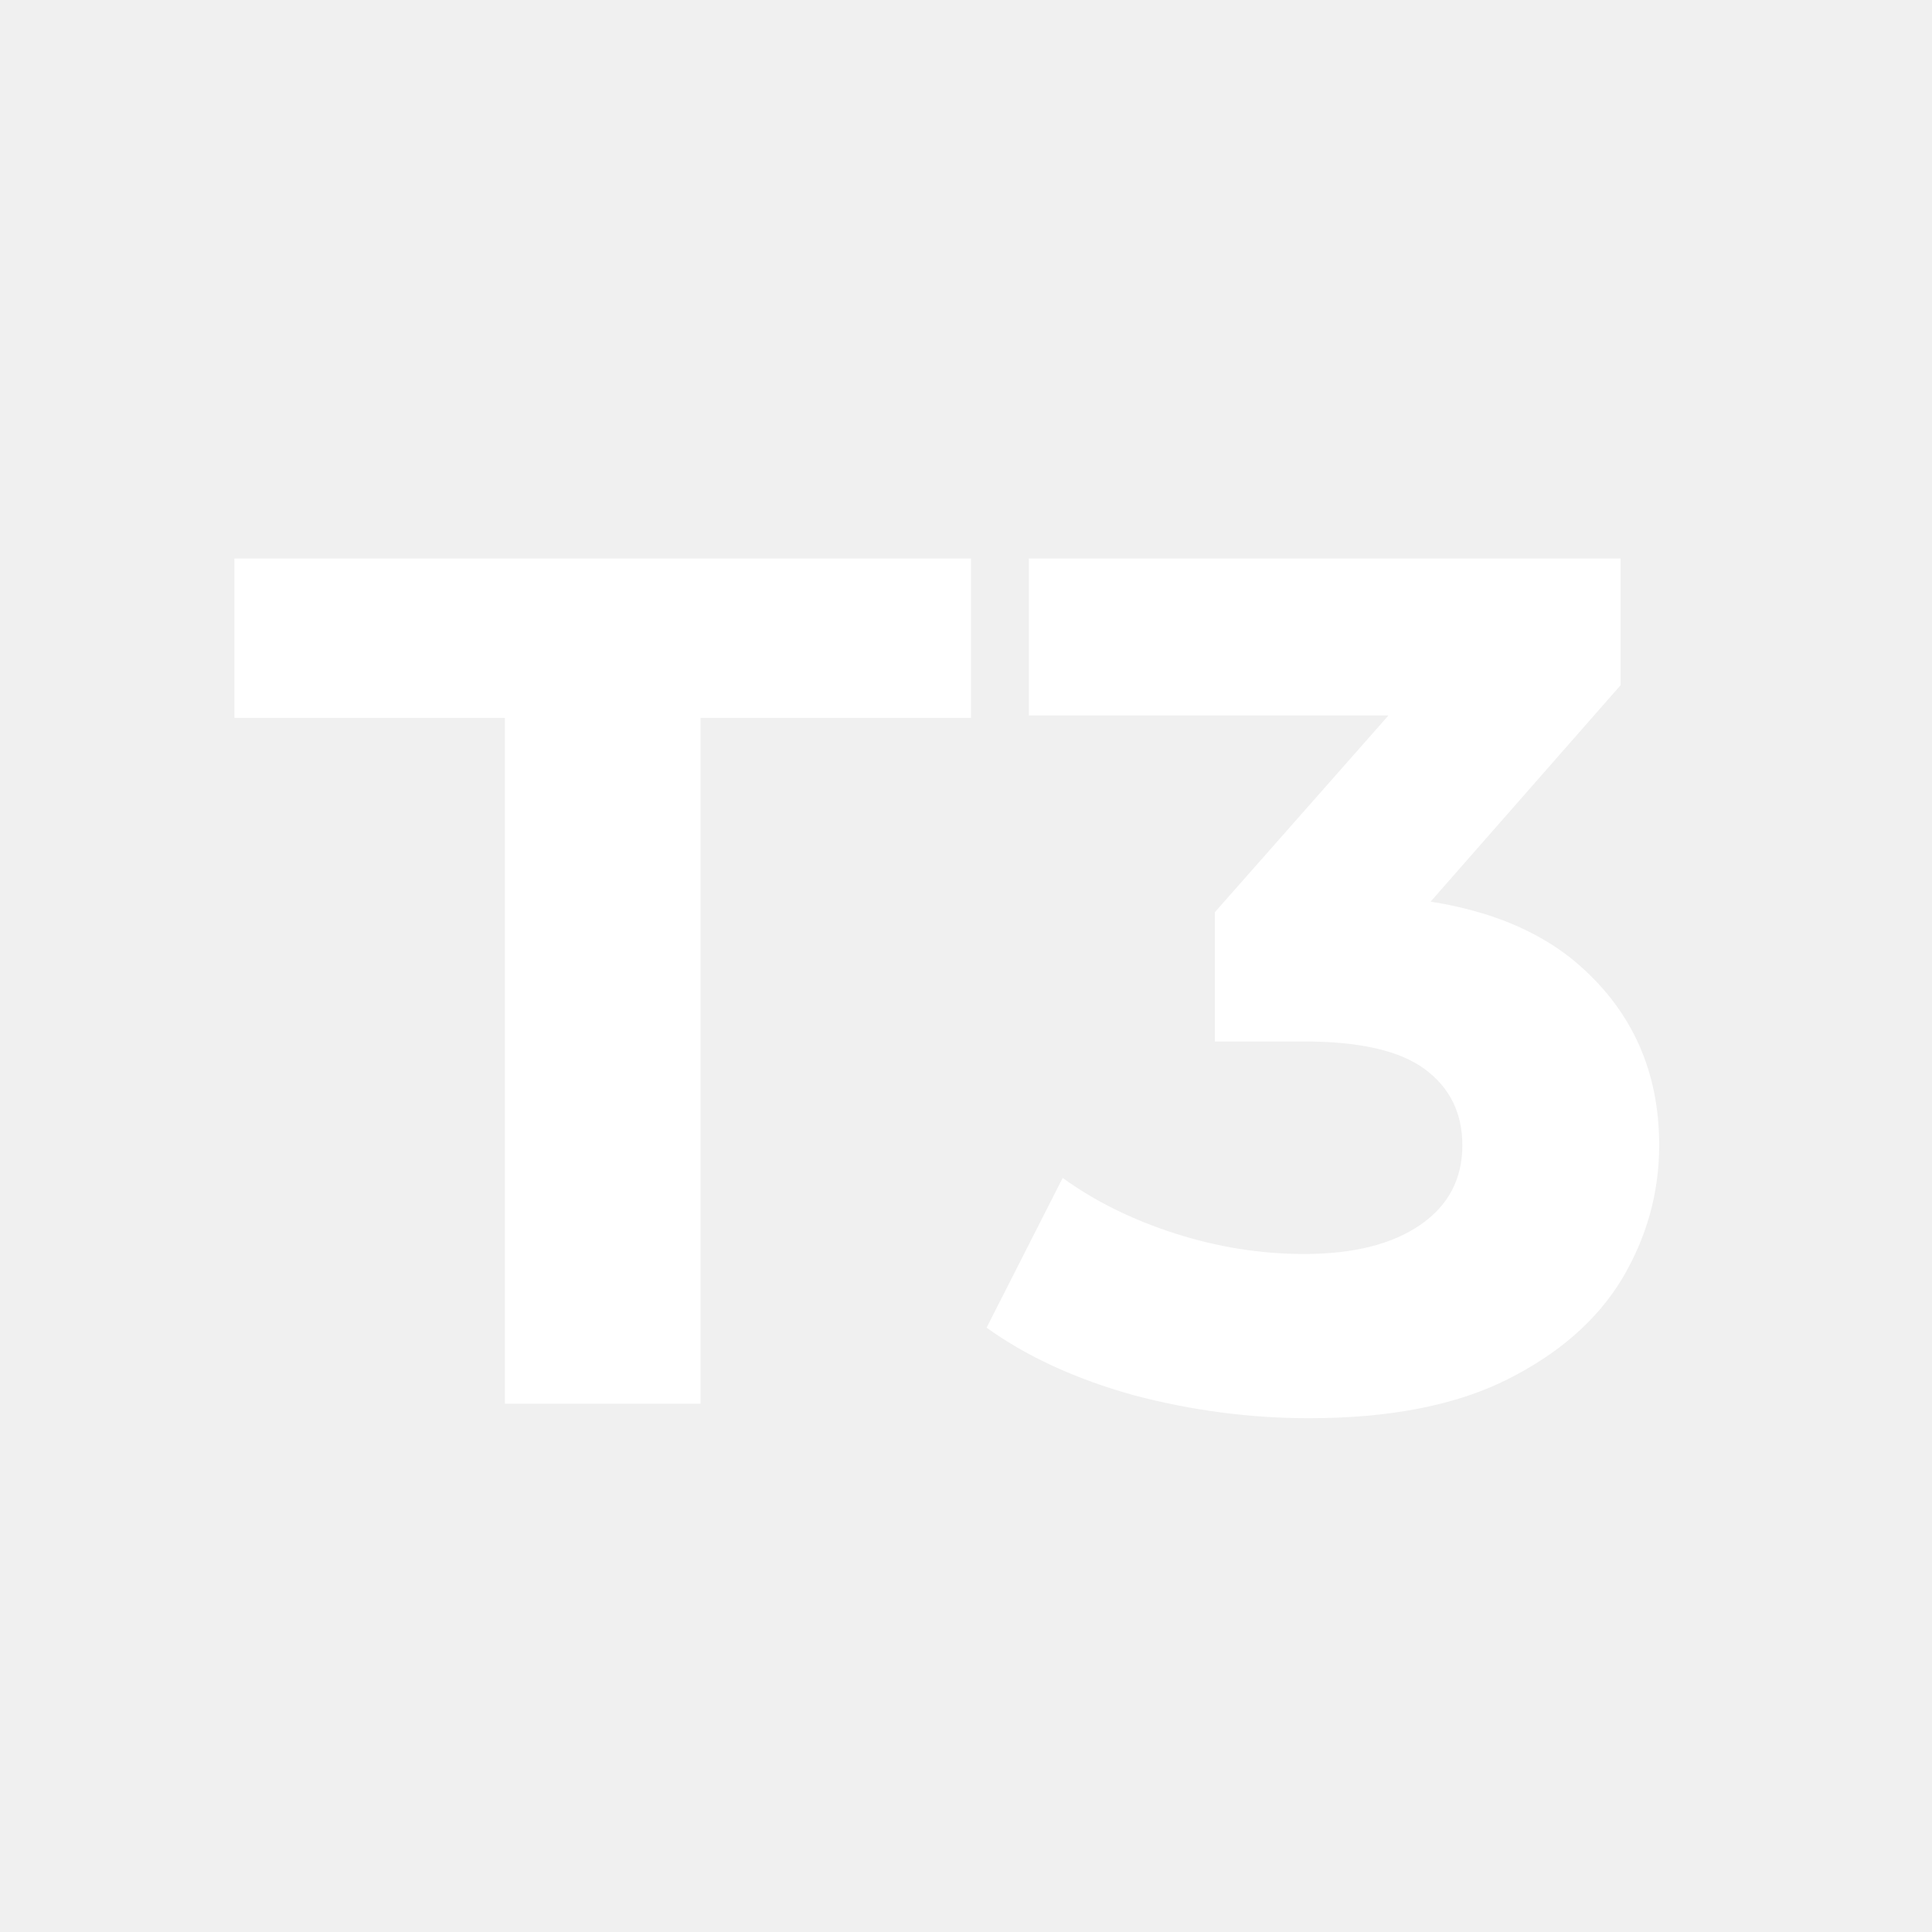
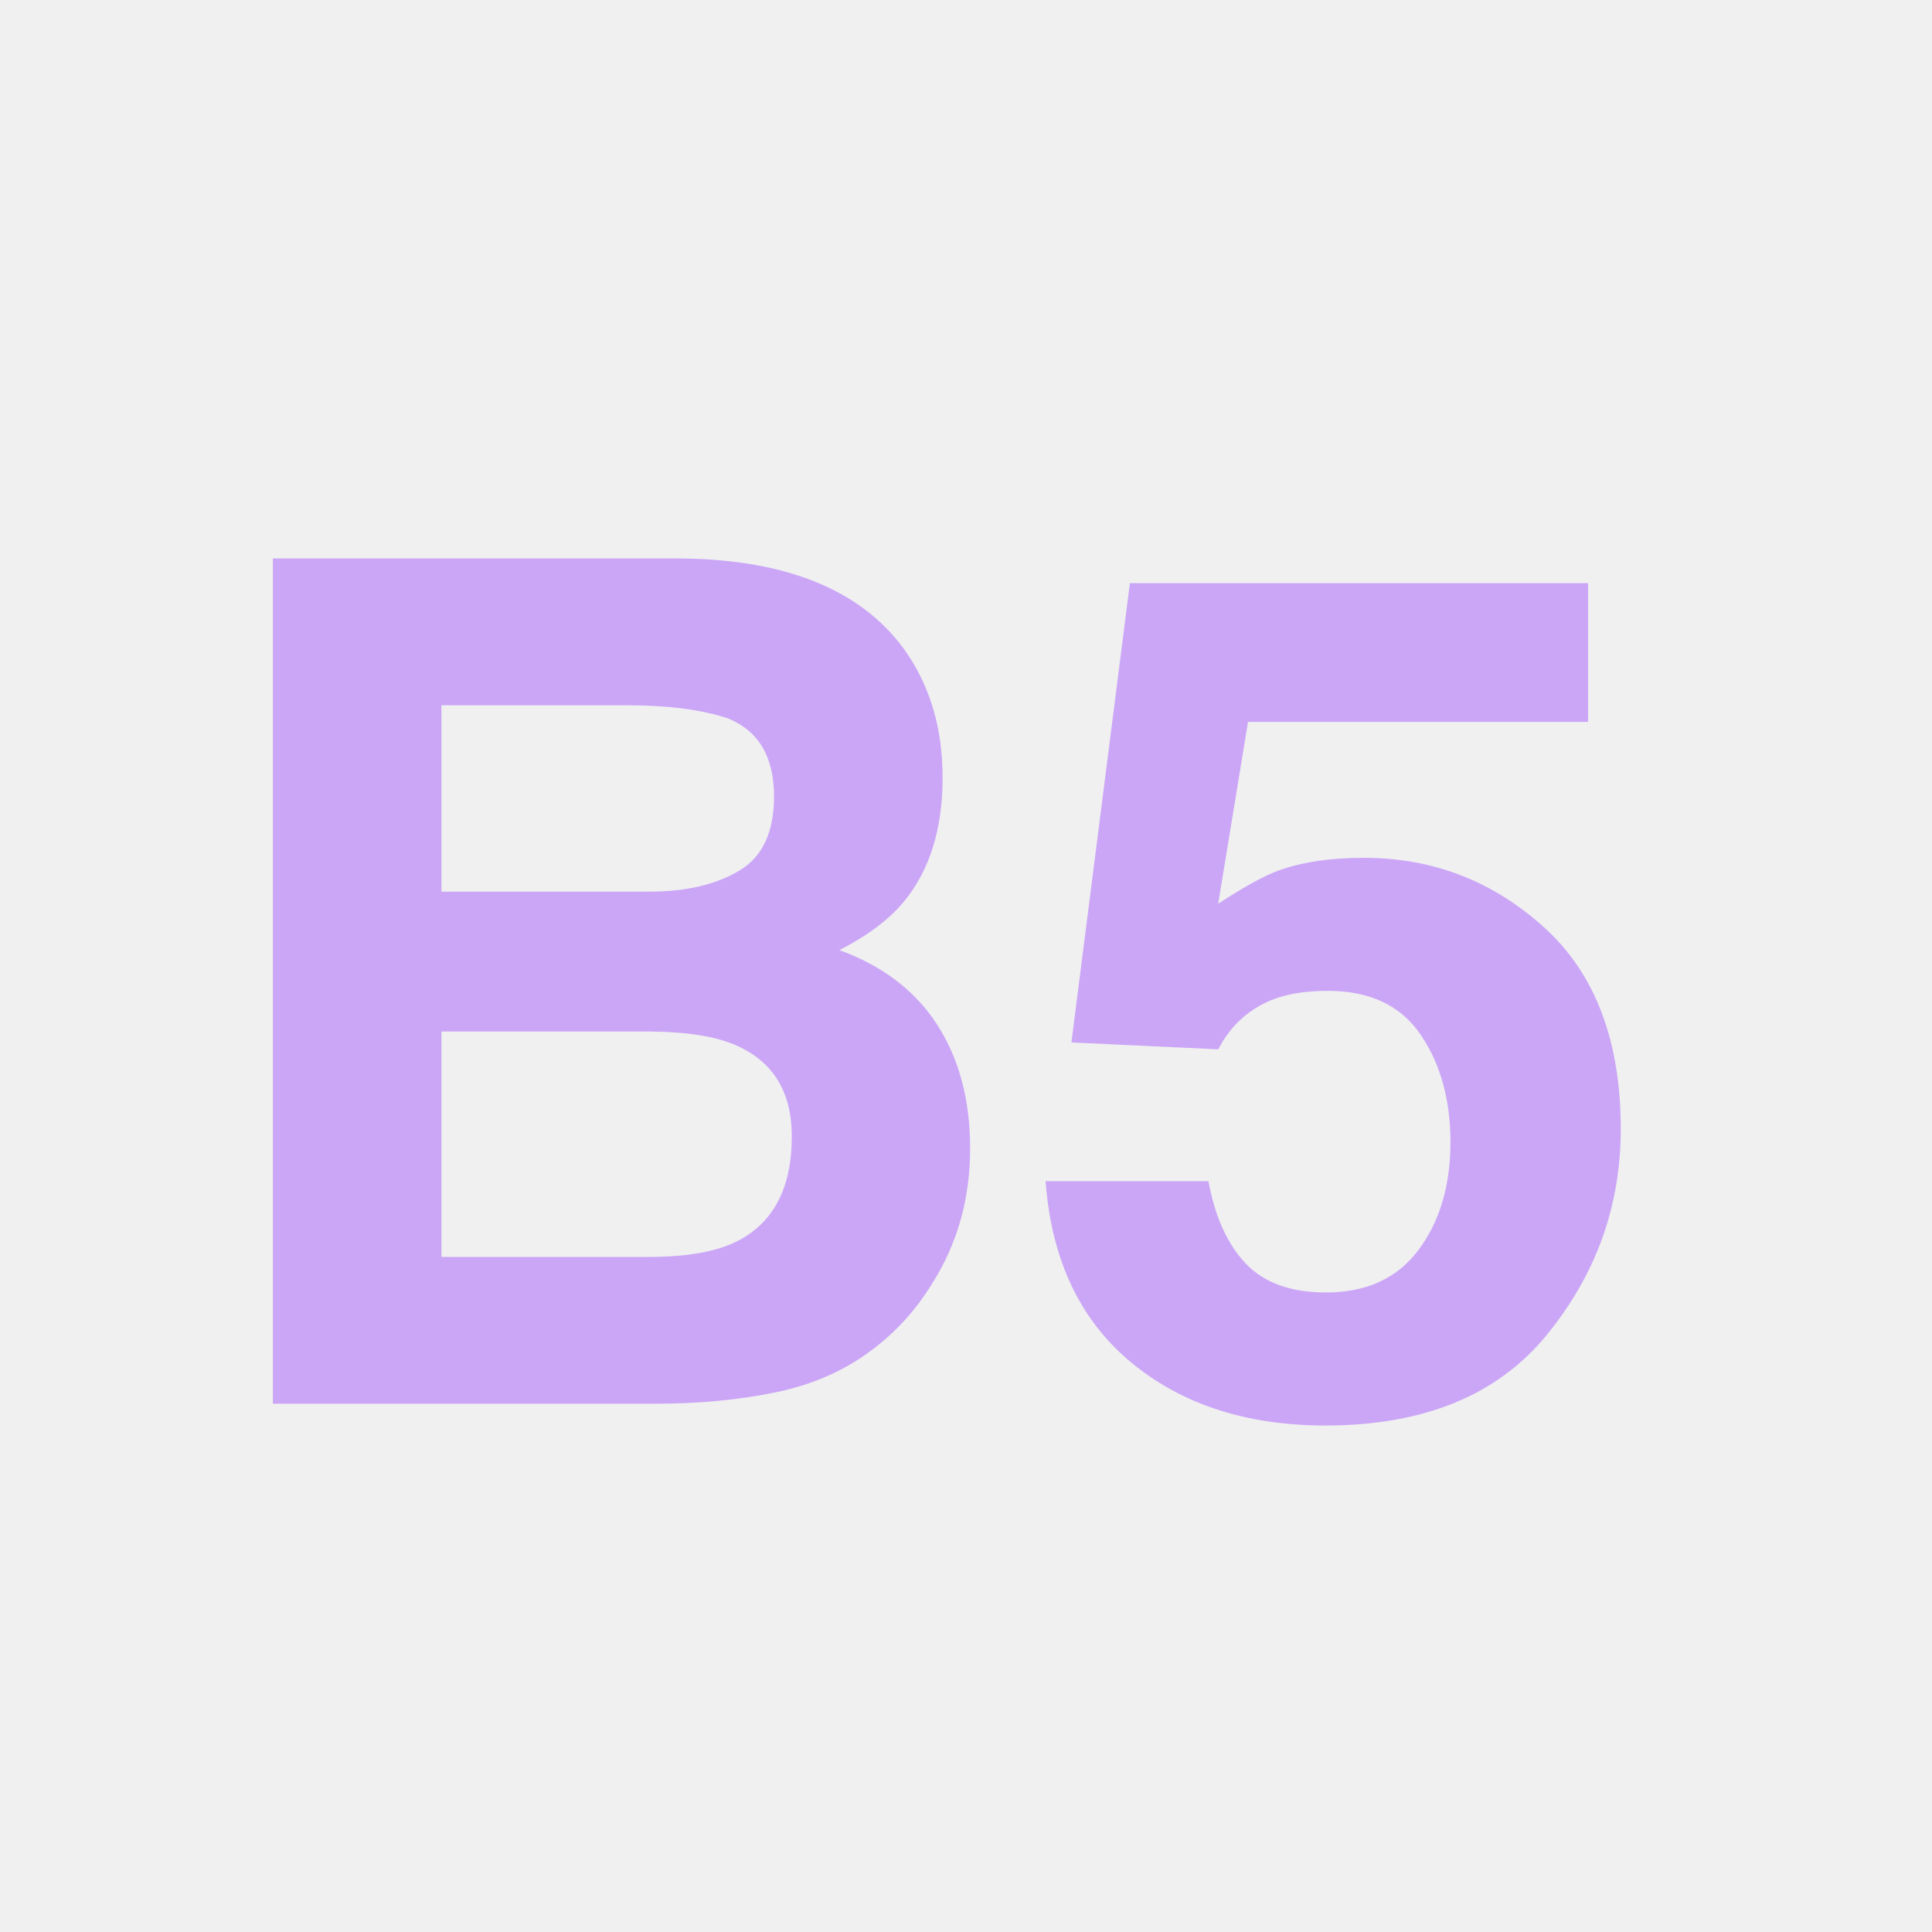
<svg xmlns="http://www.w3.org/2000/svg" width="128" height="128" viewBox="0 0 128 128" fill="none">
-   <path d="M33.451 93V47.56H15.531V37H64.331V47.56H46.411V93H33.451ZM86.725 93.96C82.832 93.96 78.965 93.453 75.125 92.44C71.285 91.373 68.032 89.88 65.365 87.96L70.405 78.04C72.539 79.587 75.019 80.813 77.845 81.72C80.672 82.627 83.525 83.08 86.405 83.08C89.659 83.08 92.219 82.44 94.085 81.16C95.952 79.88 96.885 78.12 96.885 75.88C96.885 73.747 96.059 72.067 94.405 70.84C92.752 69.613 90.085 69 86.405 69H80.485V60.44L96.085 42.76L97.525 47.4H68.165V37H107.365V45.4L91.845 63.08L85.285 59.32H89.045C95.925 59.32 101.125 60.867 104.645 63.96C108.165 67.053 109.925 71.027 109.925 75.88C109.925 79.027 109.099 81.987 107.445 84.76C105.792 87.48 103.259 89.693 99.845 91.4C96.432 93.107 92.059 93.96 86.725 93.96Z" fill="white" />
+   <path d="M43.455 93H18.076V37H45.278Q55.574 37.152 59.867 42.965Q62.45 46.536 62.45 51.513Q62.45 56.642 59.867 59.757Q58.423 61.505 55.612 62.948Q59.905 64.506 62.09 67.887Q64.274 71.269 64.274 76.094Q64.274 81.071 61.767 85.022Q60.171 87.643 57.778 89.429Q55.08 91.48 51.414 92.24Q47.748 93 43.455 93ZM43.189 68.343H29.246V83.274H42.999Q46.684 83.274 48.736 82.286Q52.459 80.463 52.459 75.296Q52.459 70.927 48.849 69.293Q46.836 68.381 43.189 68.343ZM49.001 57.668Q51.281 56.3 51.281 52.767Q51.281 48.853 48.242 47.6Q45.62 46.726 41.555 46.726H29.246V59.073H42.999Q46.684 59.073 49.001 57.668Z M87.966 65.646Q85.991 65.646 84.547 66.14Q82.001 67.052 80.71 69.521L70.984 69.065L74.859 38.634H105.214V47.828H82.685L80.71 59.871Q83.217 58.237 84.623 57.706Q86.978 56.832 90.36 56.832Q97.198 56.832 102.289 61.429Q107.38 66.026 107.38 74.802Q107.38 82.438 102.479 88.441Q97.578 94.444 87.814 94.444Q79.95 94.444 74.897 90.227Q69.844 86.01 69.274 78.259H80.064Q80.71 81.792 82.533 83.711Q84.357 85.63 87.852 85.63Q91.879 85.63 93.988 82.799Q96.096 79.969 96.096 75.676Q96.096 71.459 94.121 68.552Q92.145 65.646 87.966 65.646Z" fill="#cba6f7" />
</svg>
